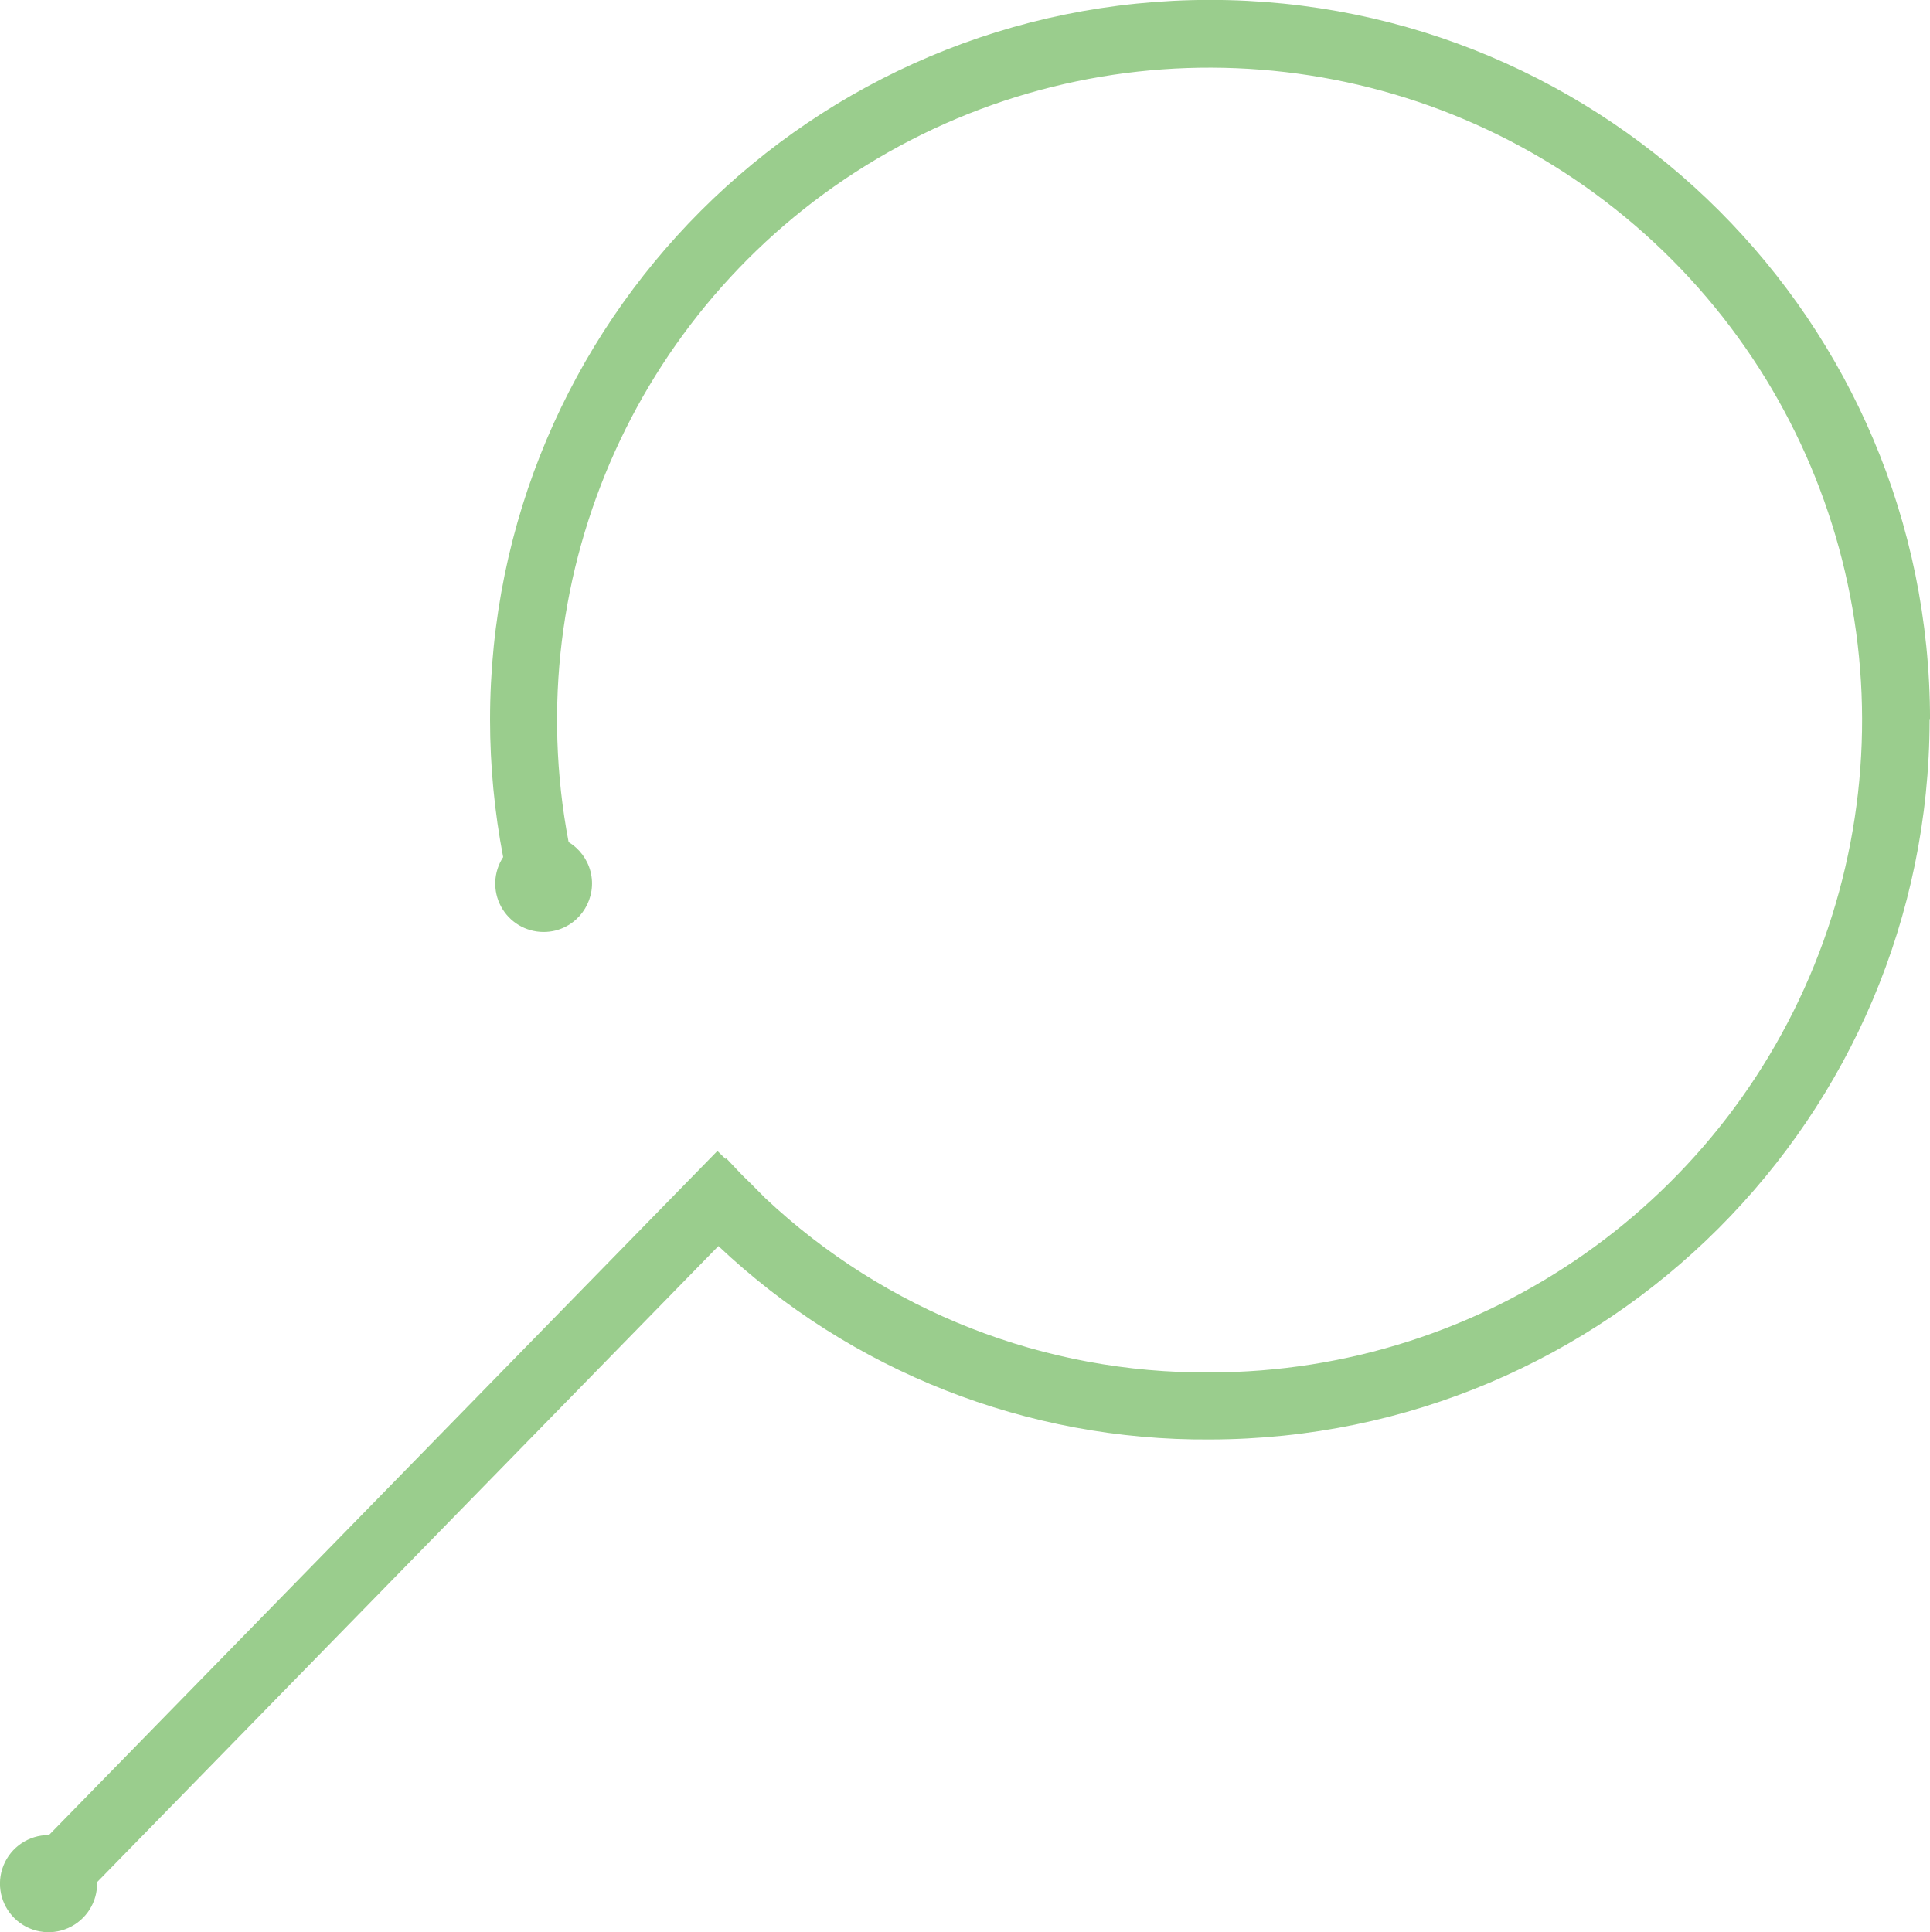
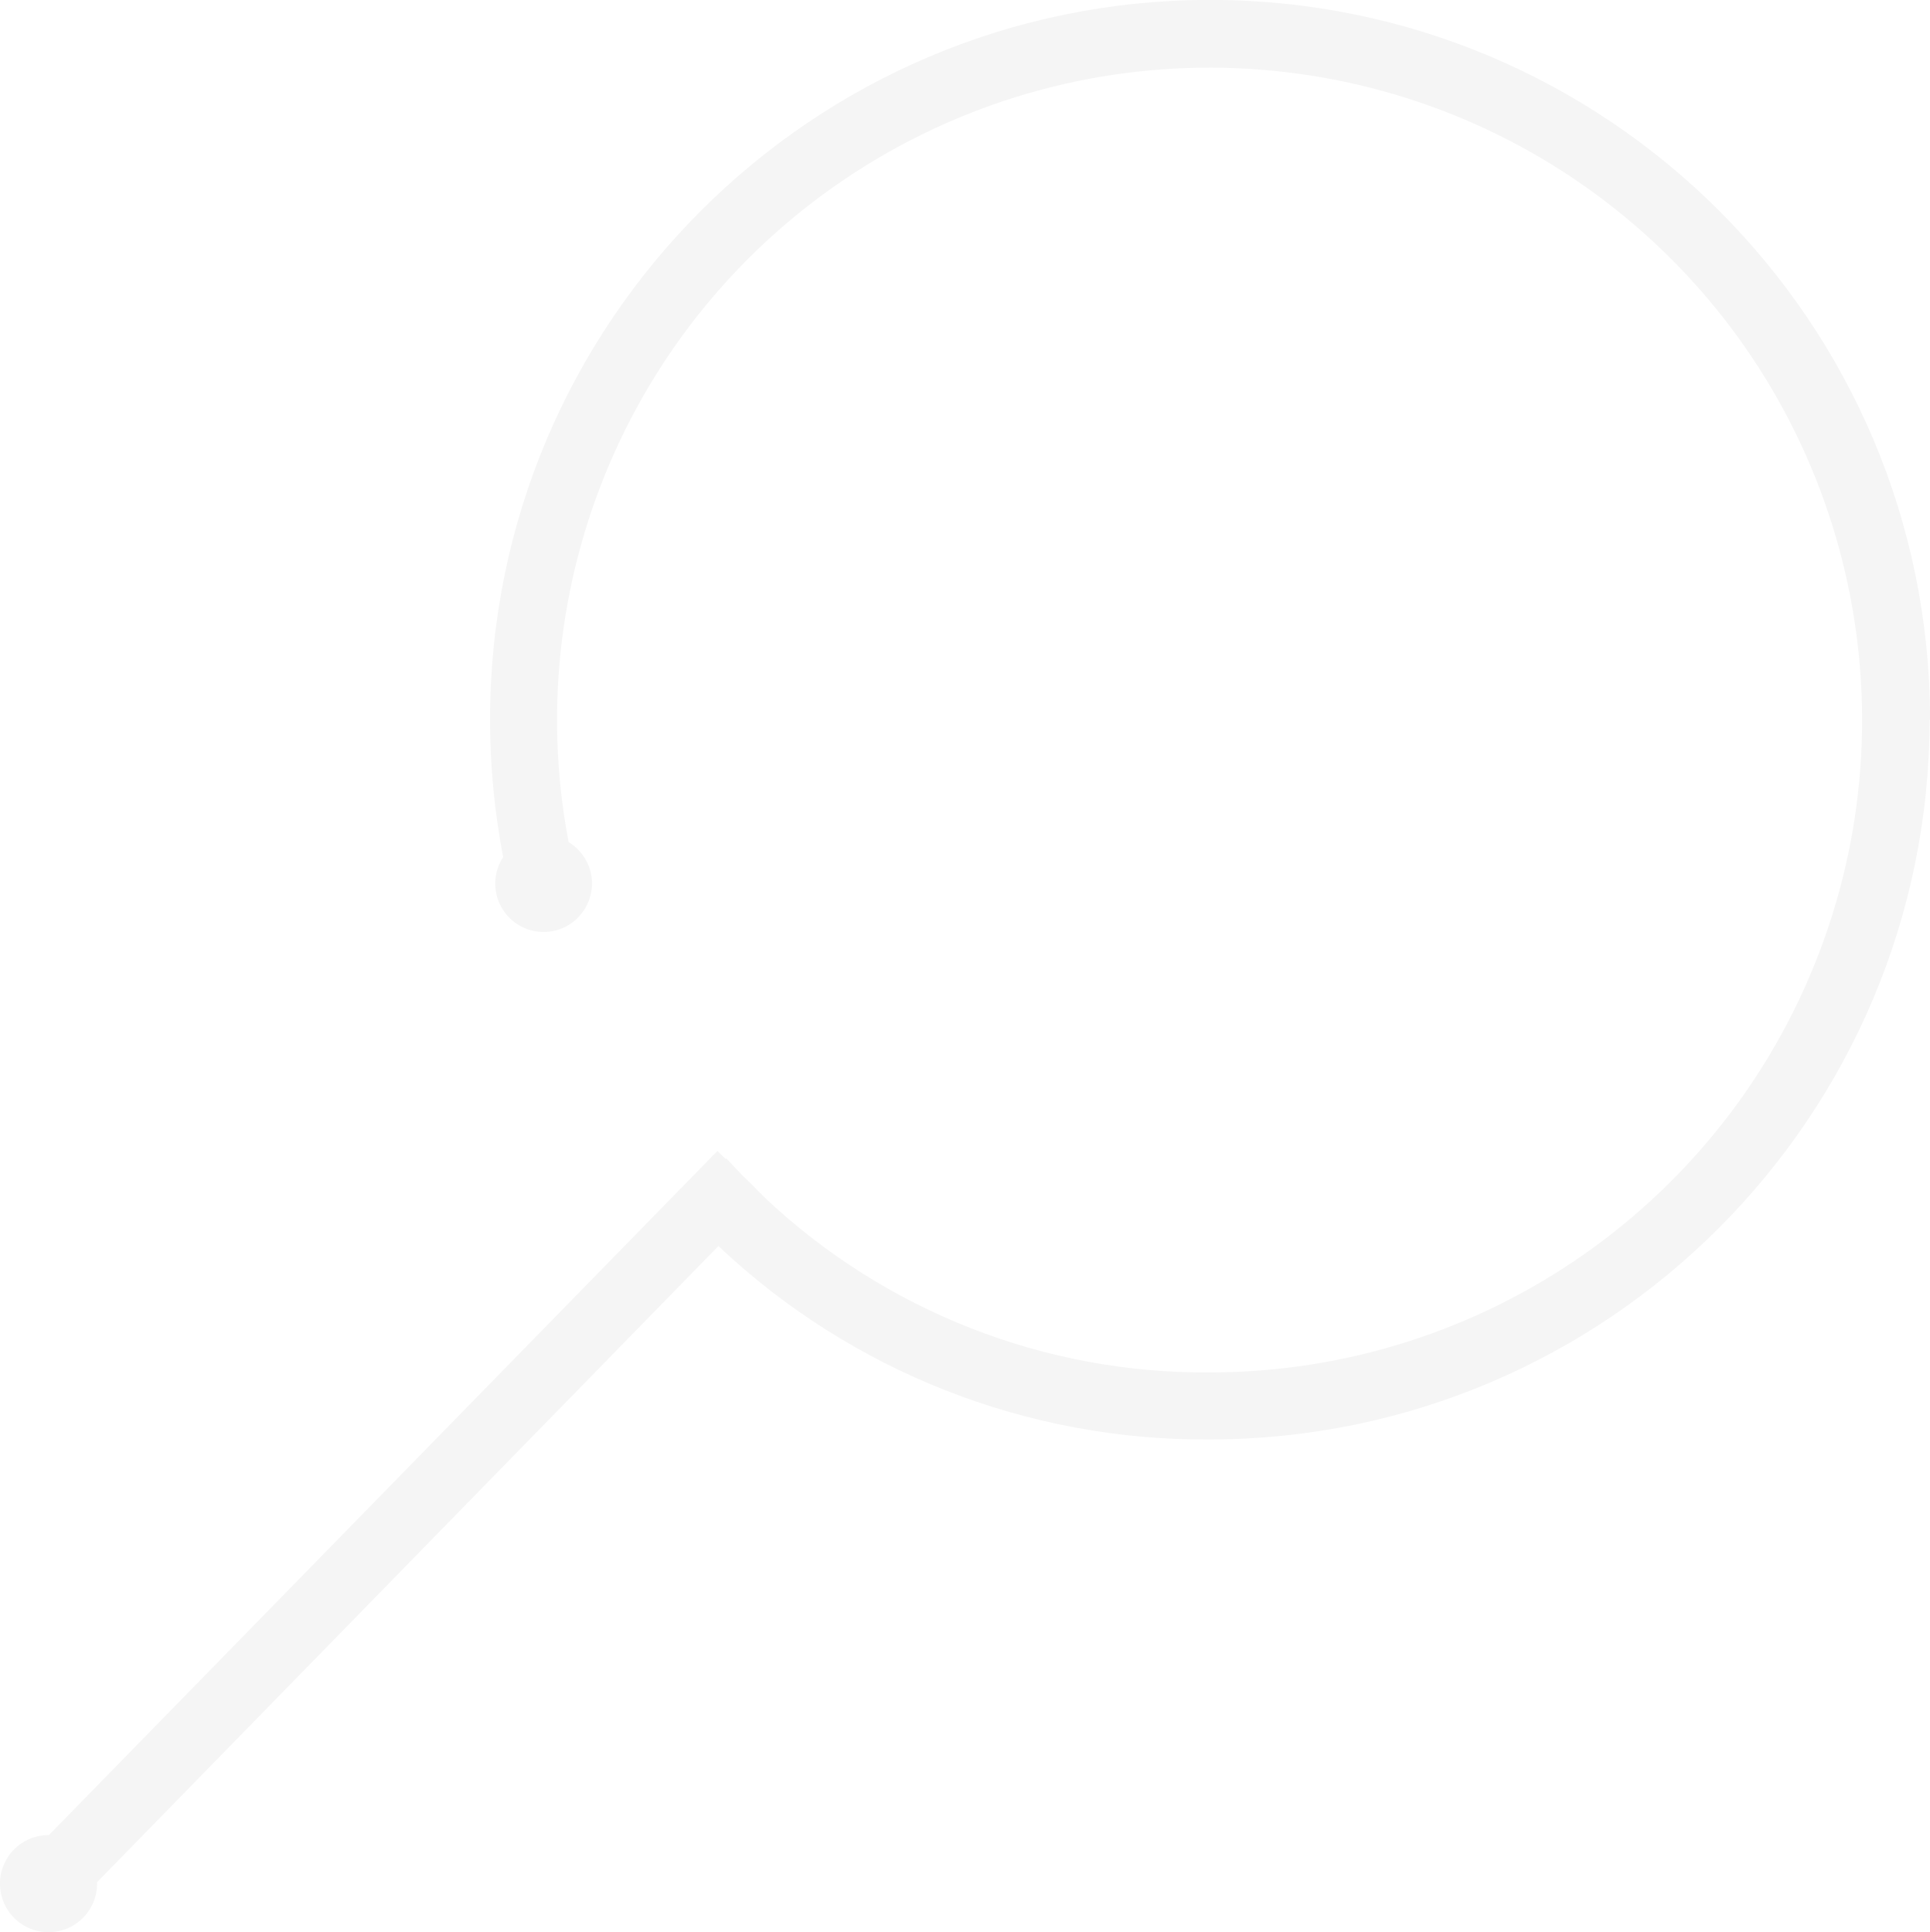
<svg xmlns="http://www.w3.org/2000/svg" id="Layer_1" data-name="Layer 1" viewBox="0 0 286.86 287.26">
  <defs>
-     <style>.cls-1{fill:#9acd8d;}</style>
+     <style>.cls-1{fill:whitesmoke;}</style>
  </defs>
  <path class="cls-1" d="M367.43,187.4a107.16,107.16,0,0,1-107,107,105.27,105.27,0,0,1-73.06-28.76L95,360.22a7.22,7.22,0,1,1-7.22-7h.06l99.38-101.72,1.22,1.19.09-.1,2.12,2.24.4.41,1.18,1.15,2.08,2.1a95.4,95.4,0,0,0,66.11,25.94,97,97,0,1,0-95.32-78.85,7.23,7.23,0,0,1,3.26,4.39,7.22,7.22,0,0,1-5.23,8.76,7.43,7.43,0,0,1-1.76.21,7.19,7.19,0,0,1-6-11.13,108.5,108.5,0,0,1-1.95-20.42,107,107,0,0,1,214.07,0Z" transform="translate(-80.57 -80.37)" />
</svg>
